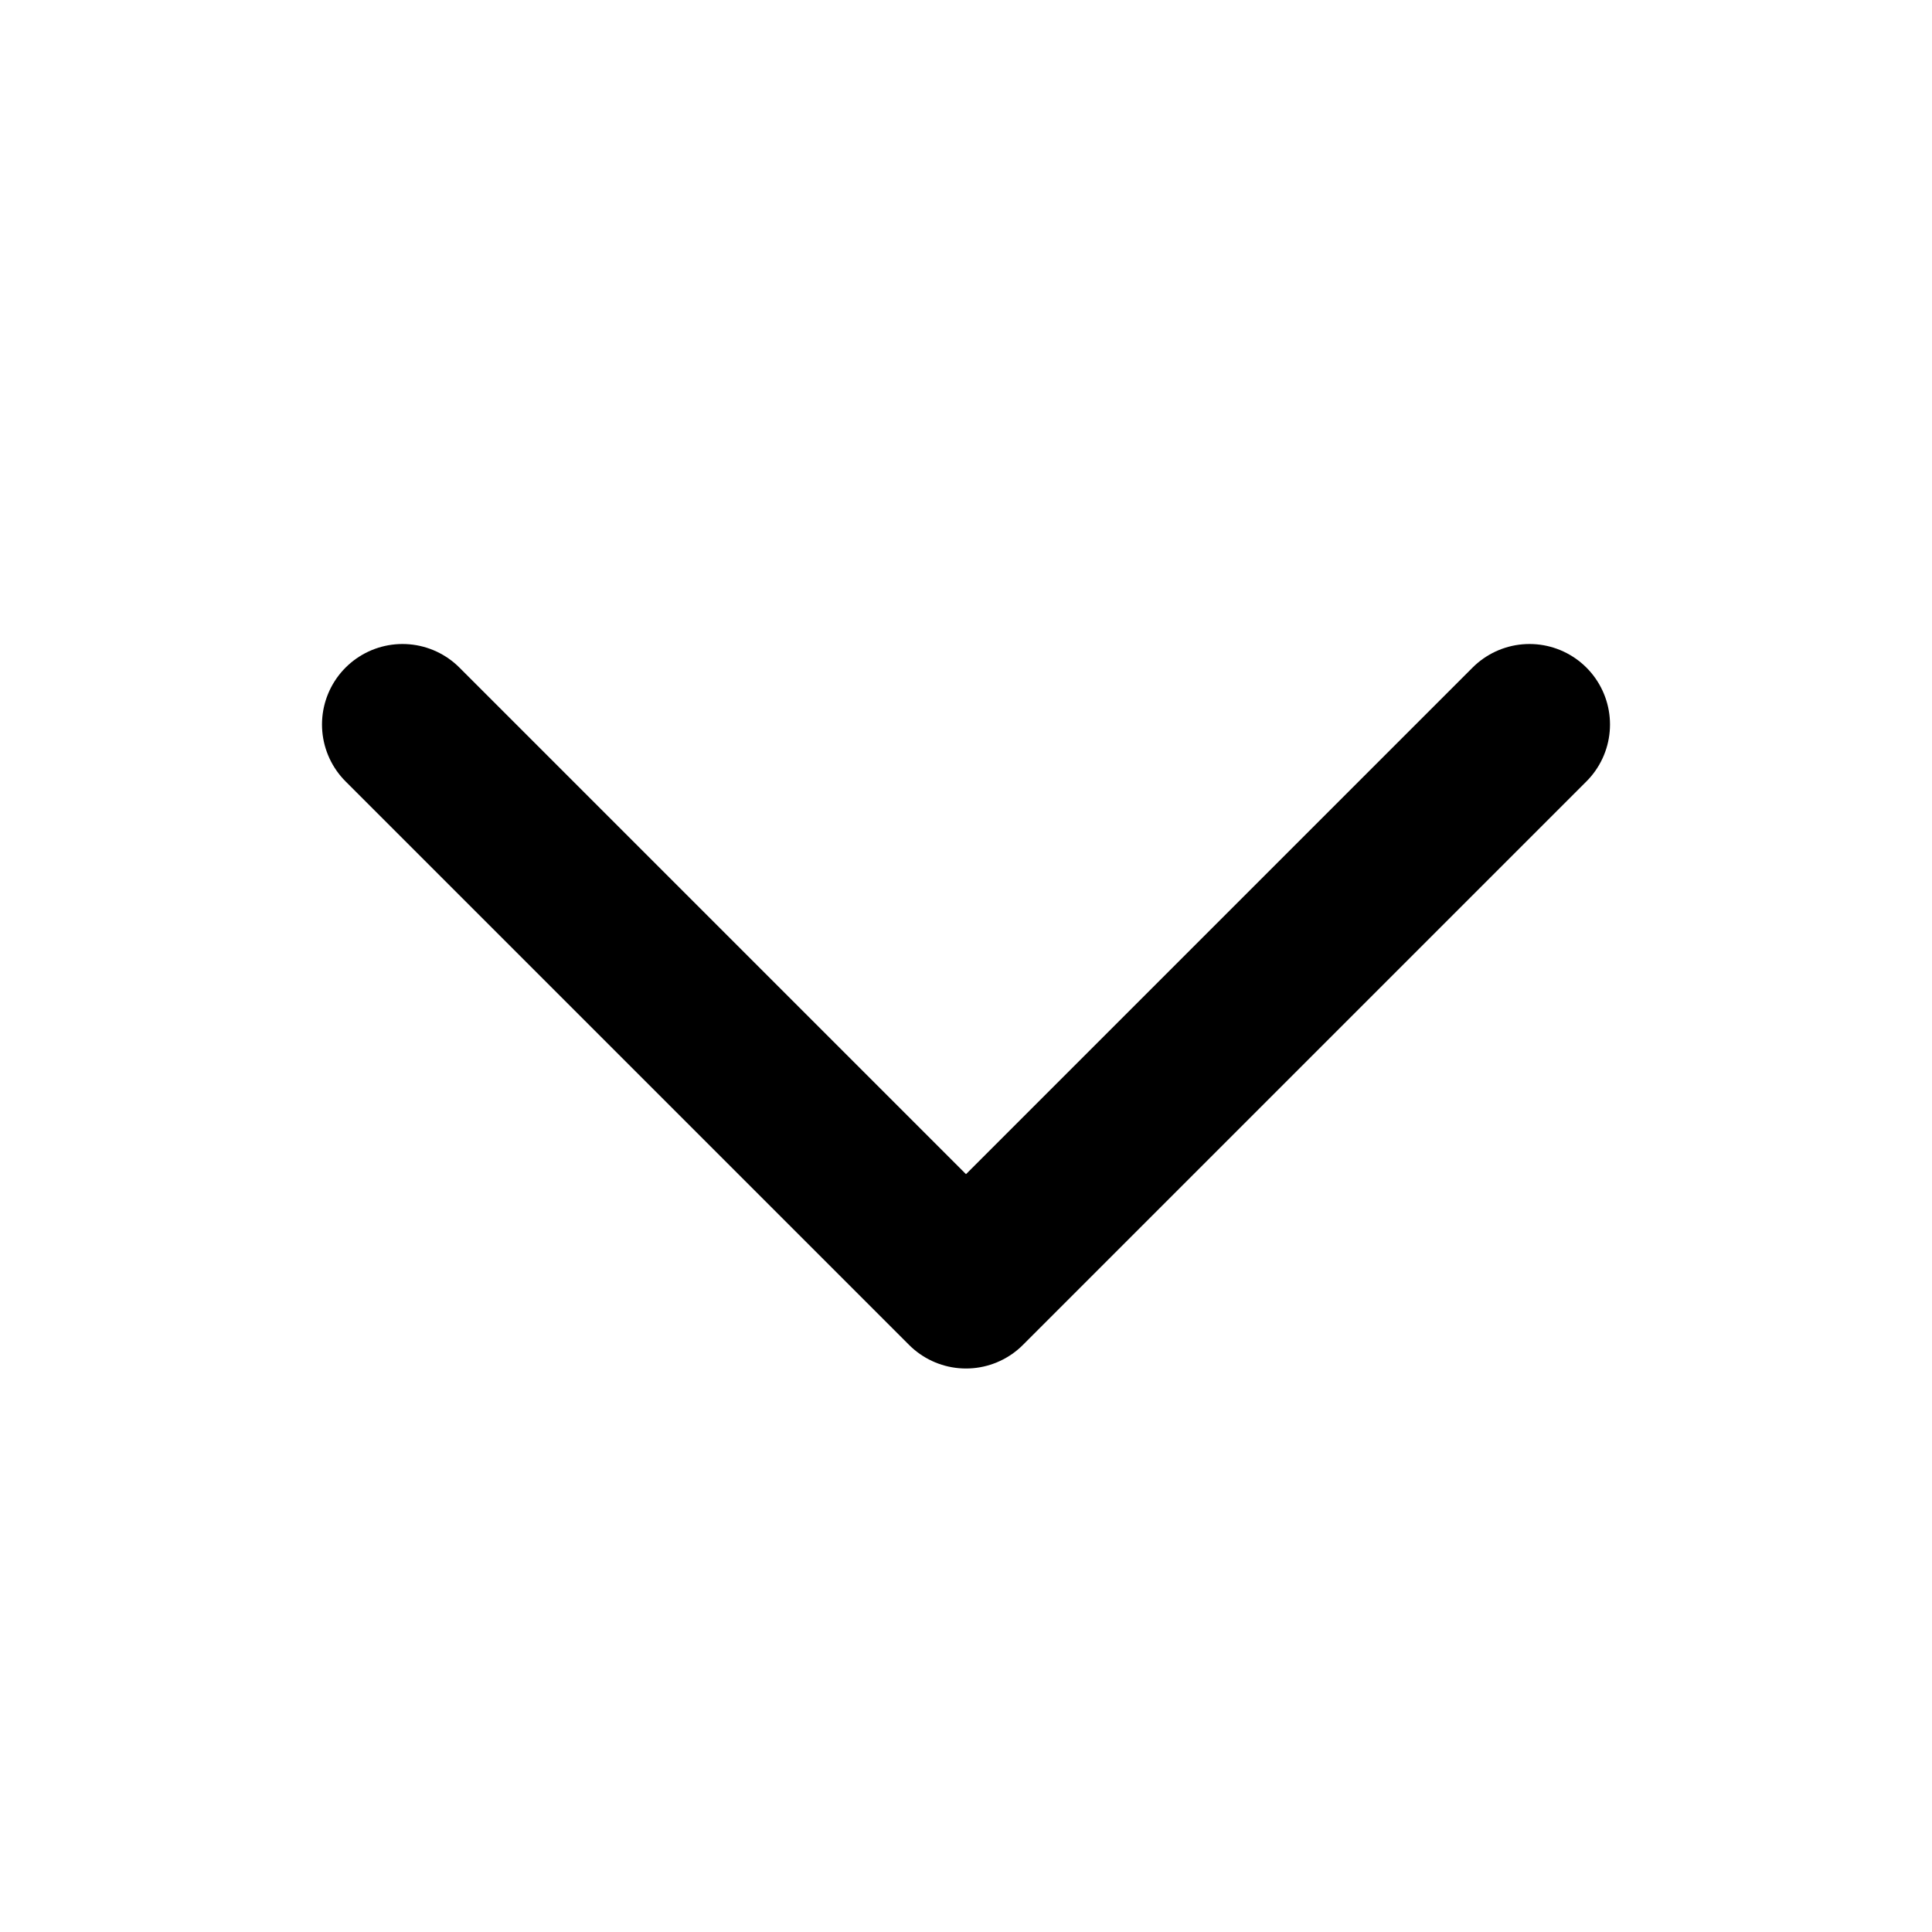
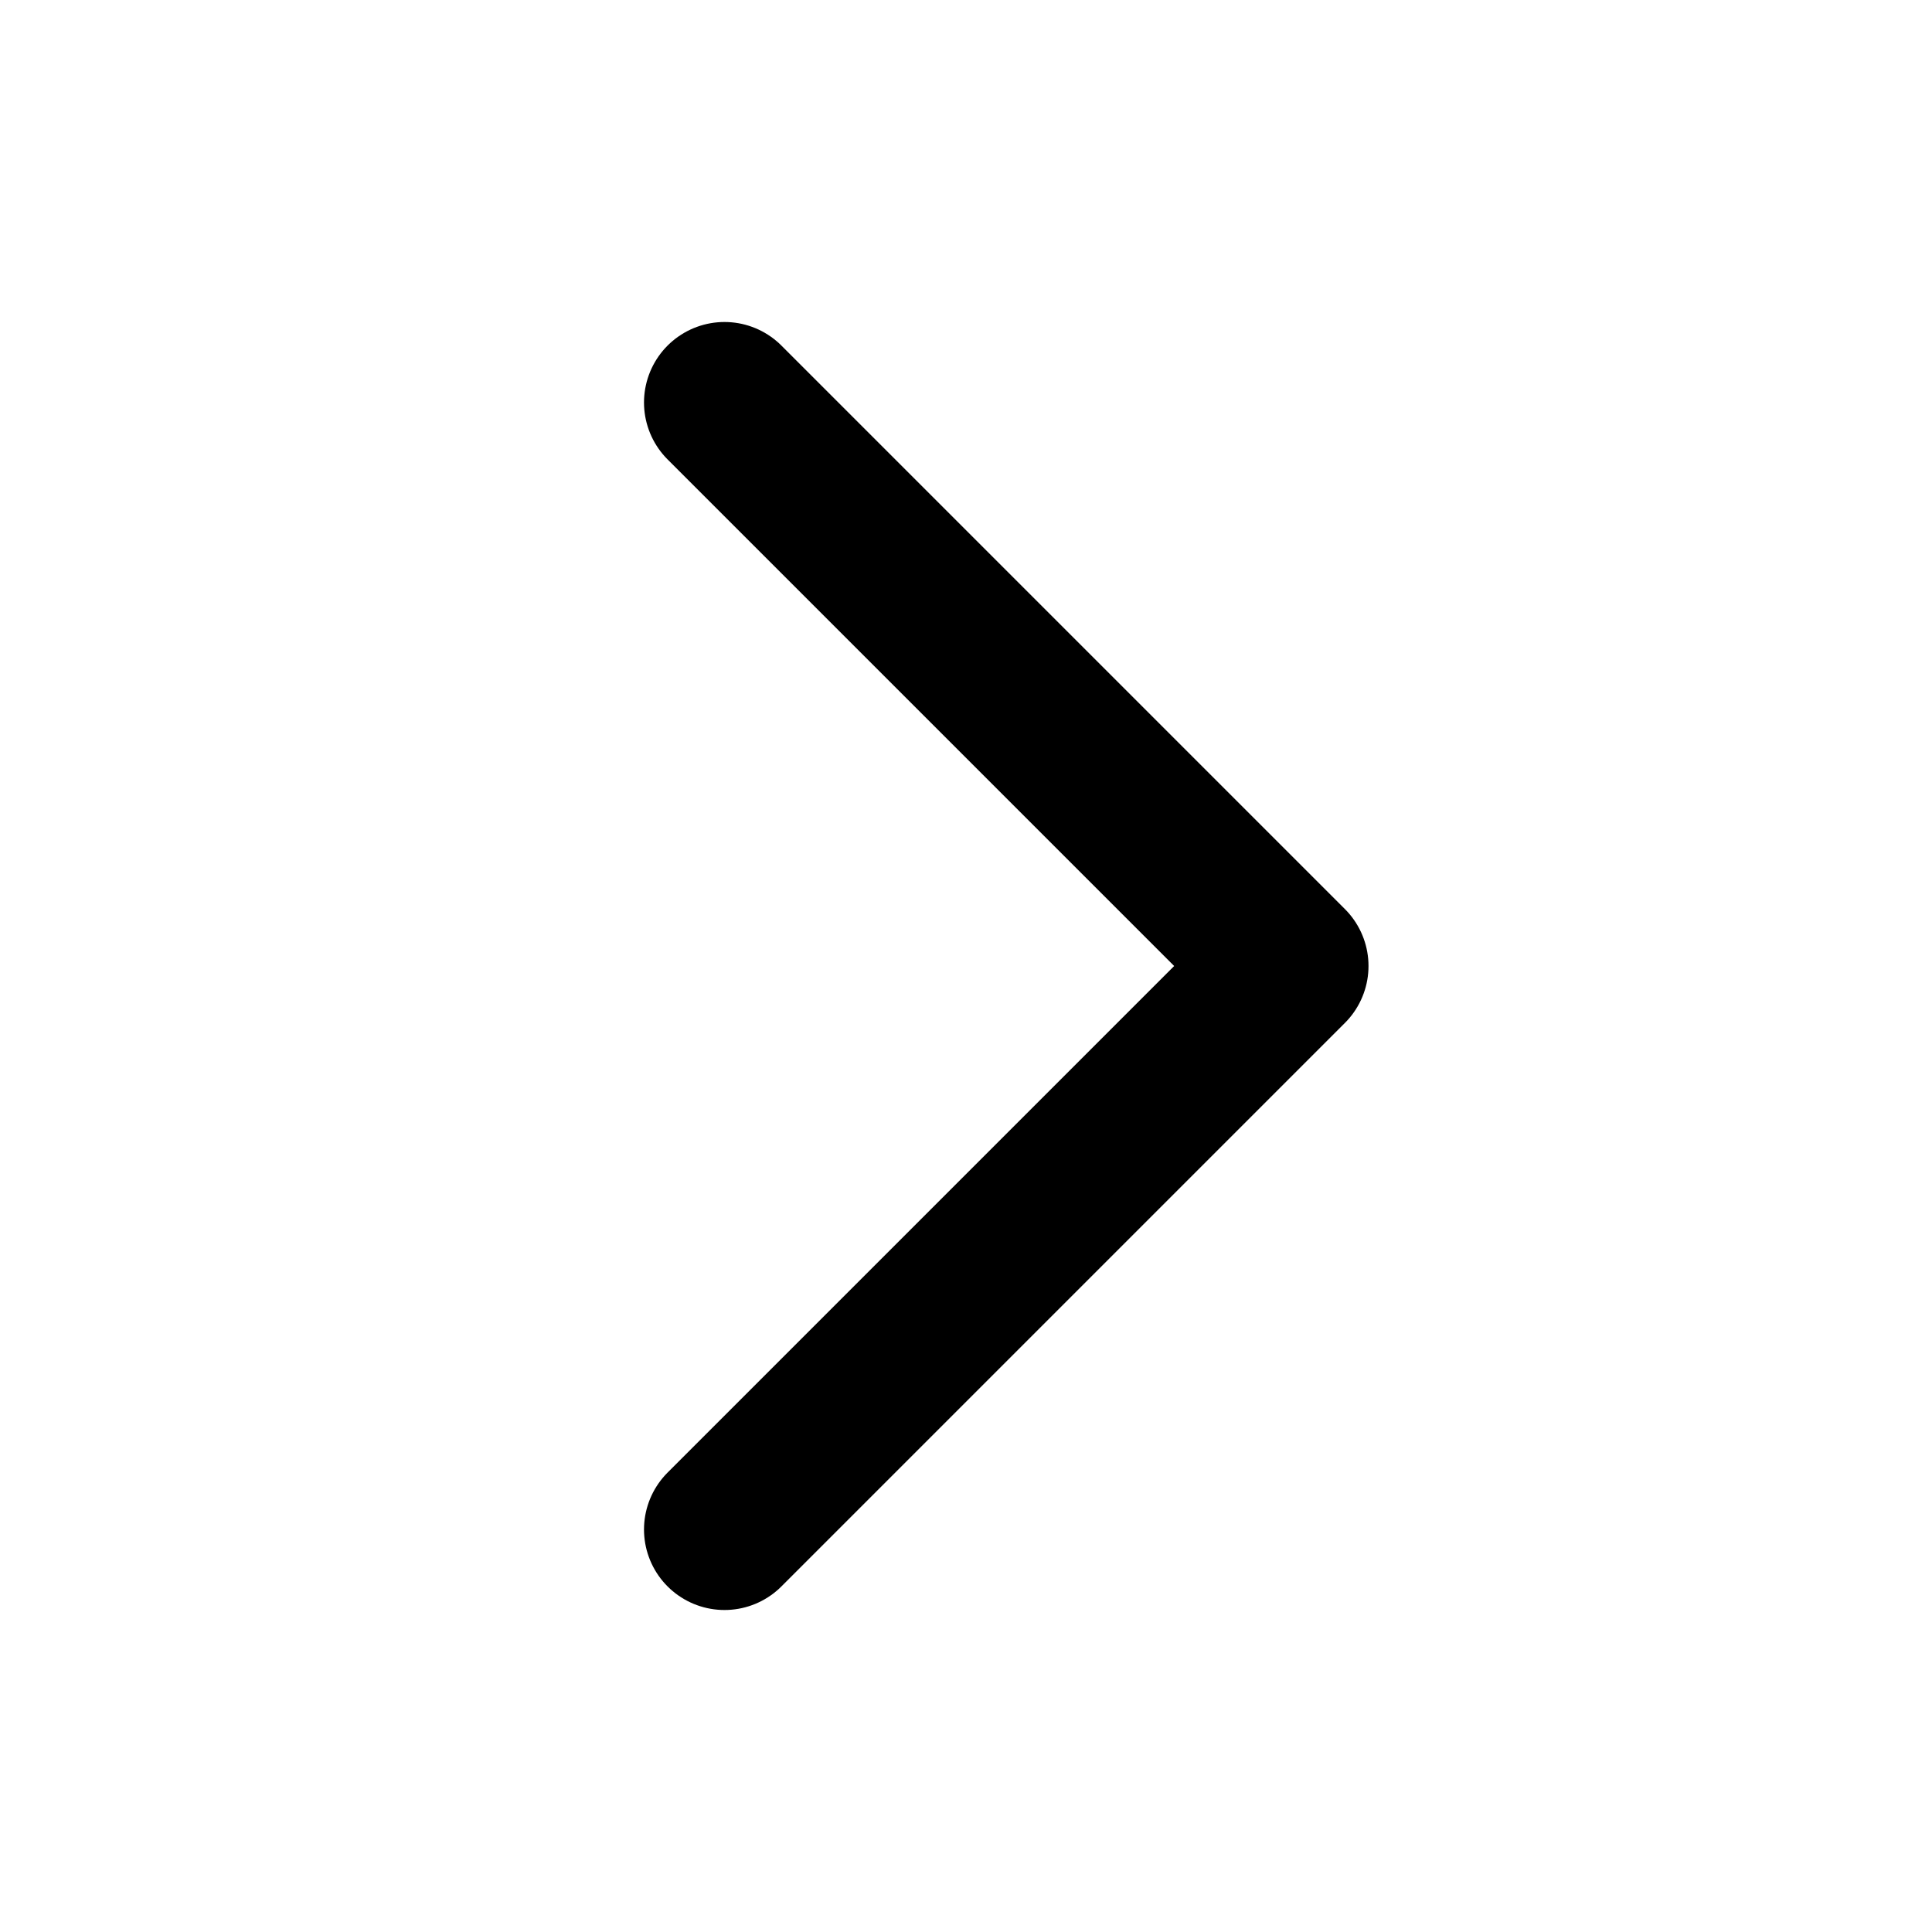
<svg xmlns="http://www.w3.org/2000/svg" class="h-6 w-6" fill="none" viewBox="0 0 24 24" stroke="currentColor" stroke-width="2">
-   <path stroke-linecap="round" stroke-linejoin="round" d="M19 9l-7 7-7-7" />
+   <path stroke-linecap="round" stroke-linejoin="round" d="M9 5l7 7-7 7" />
</svg>
